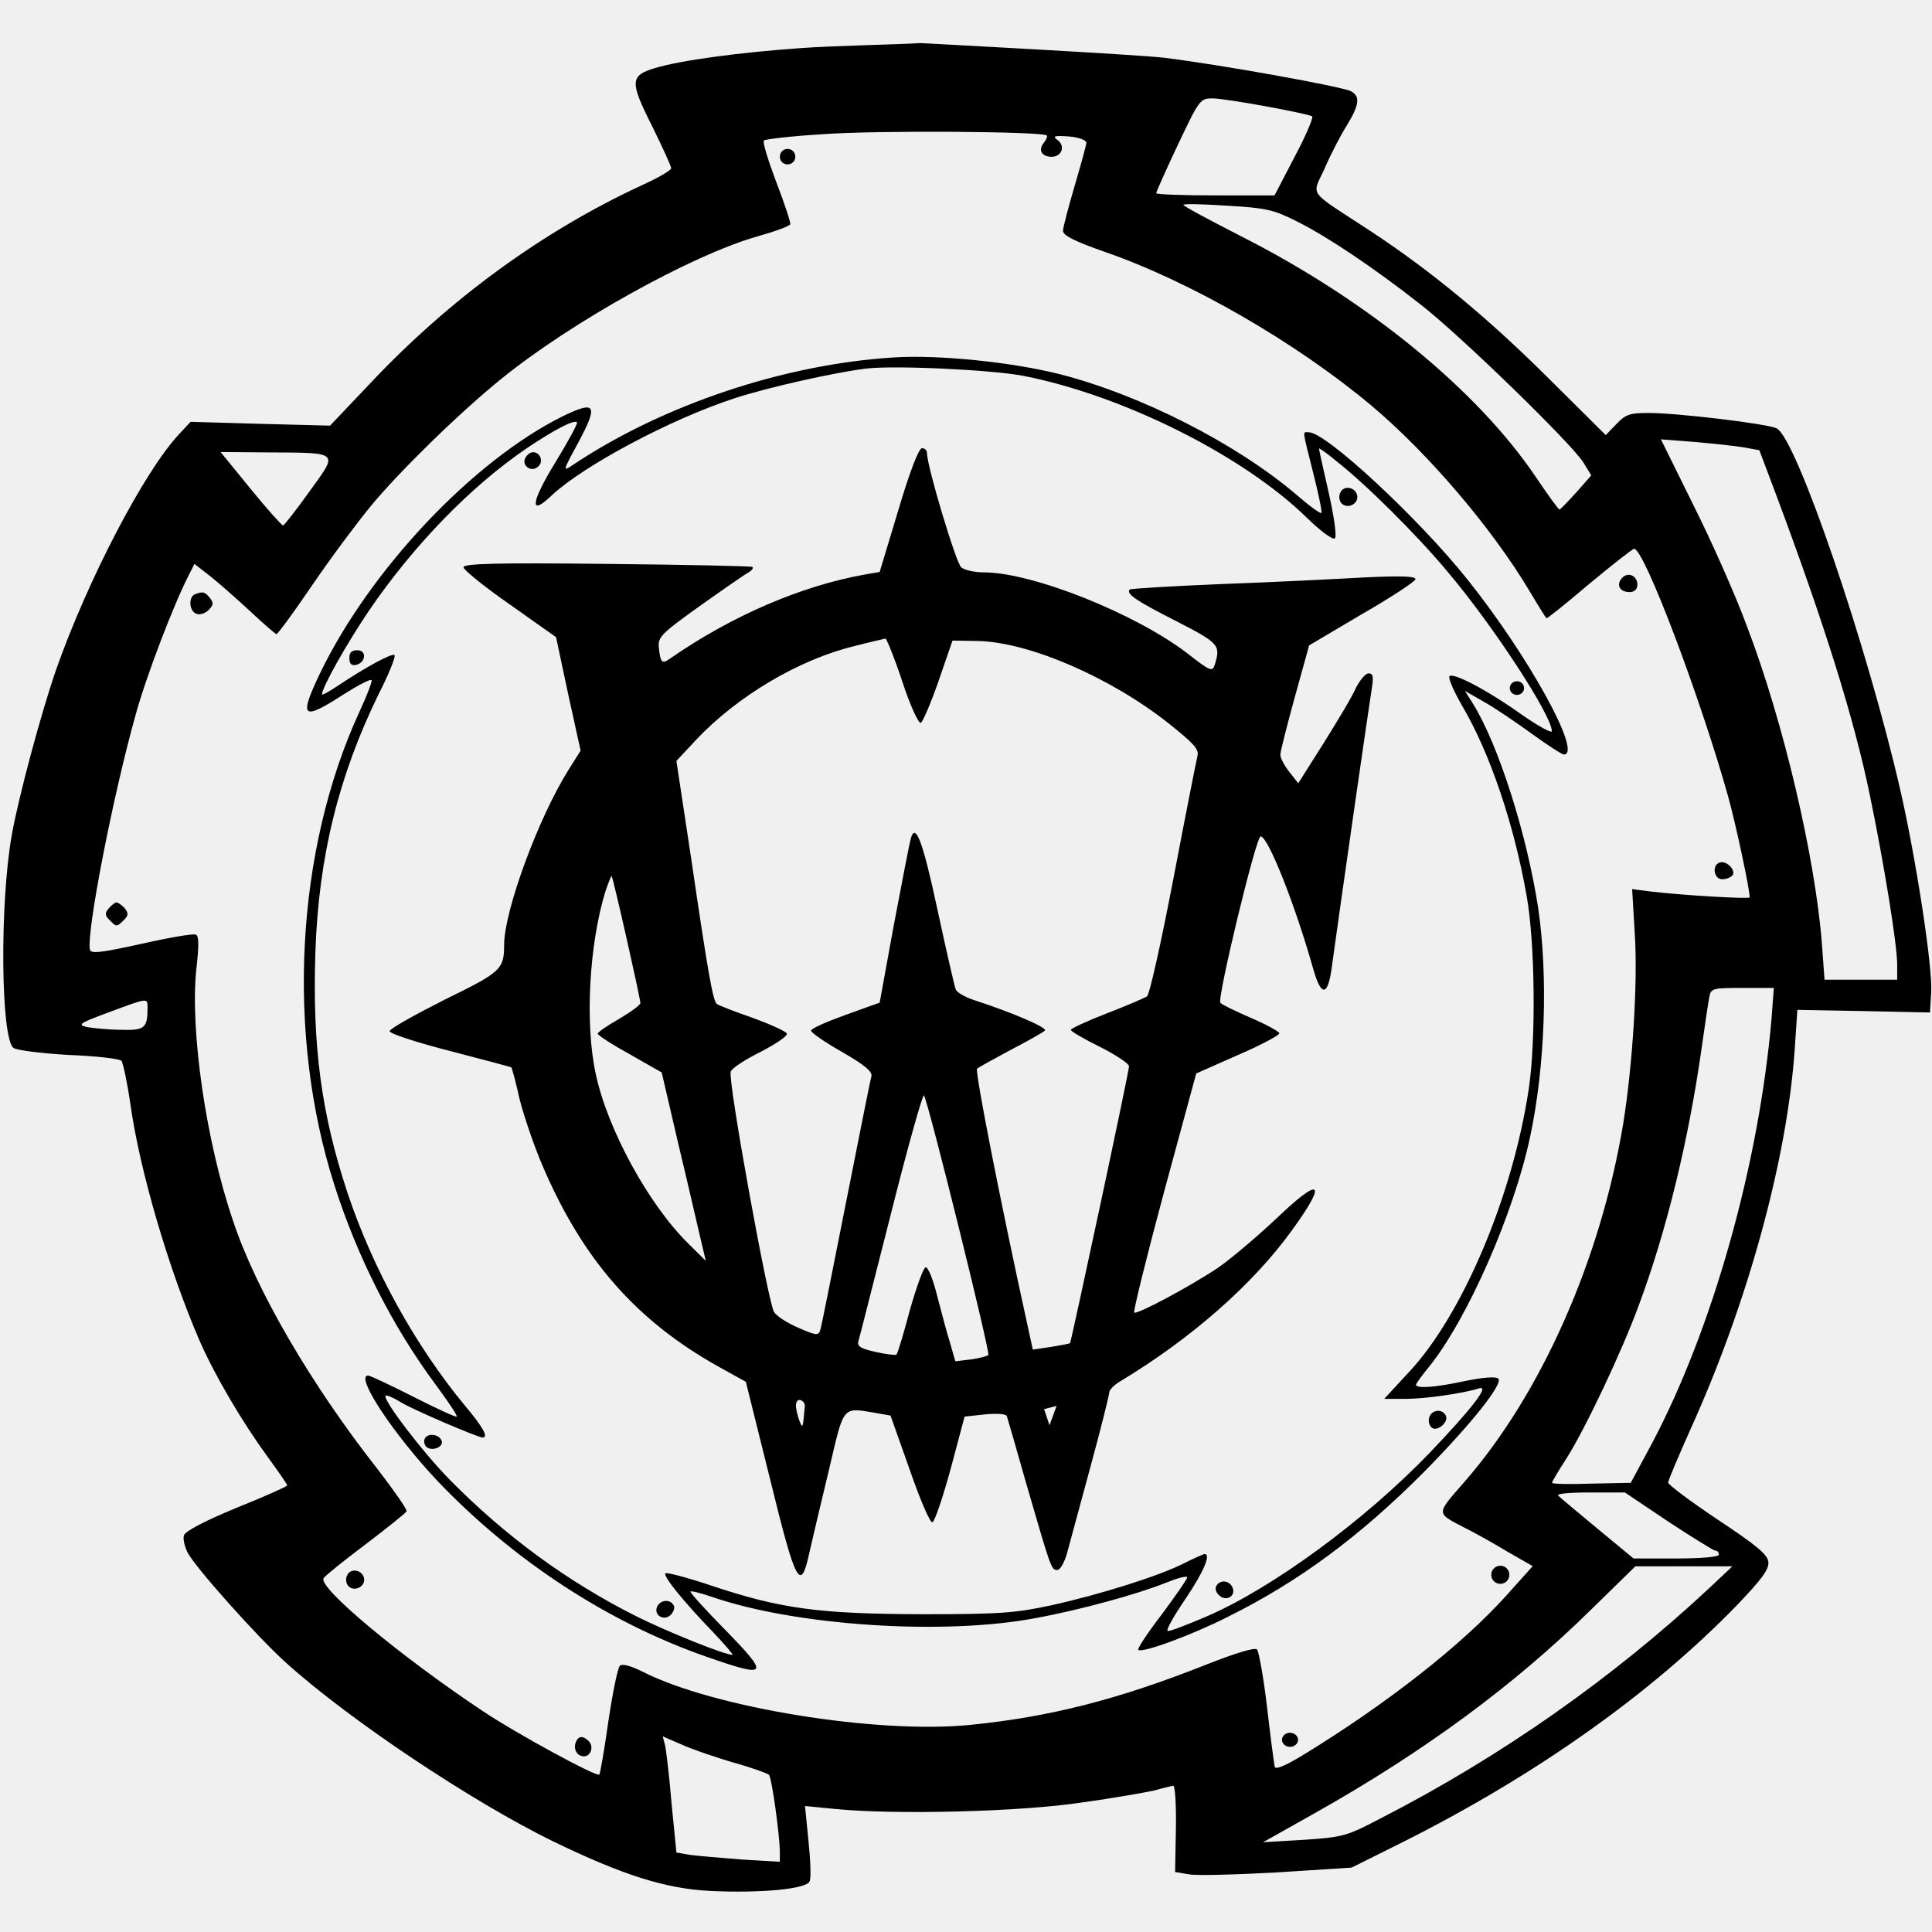
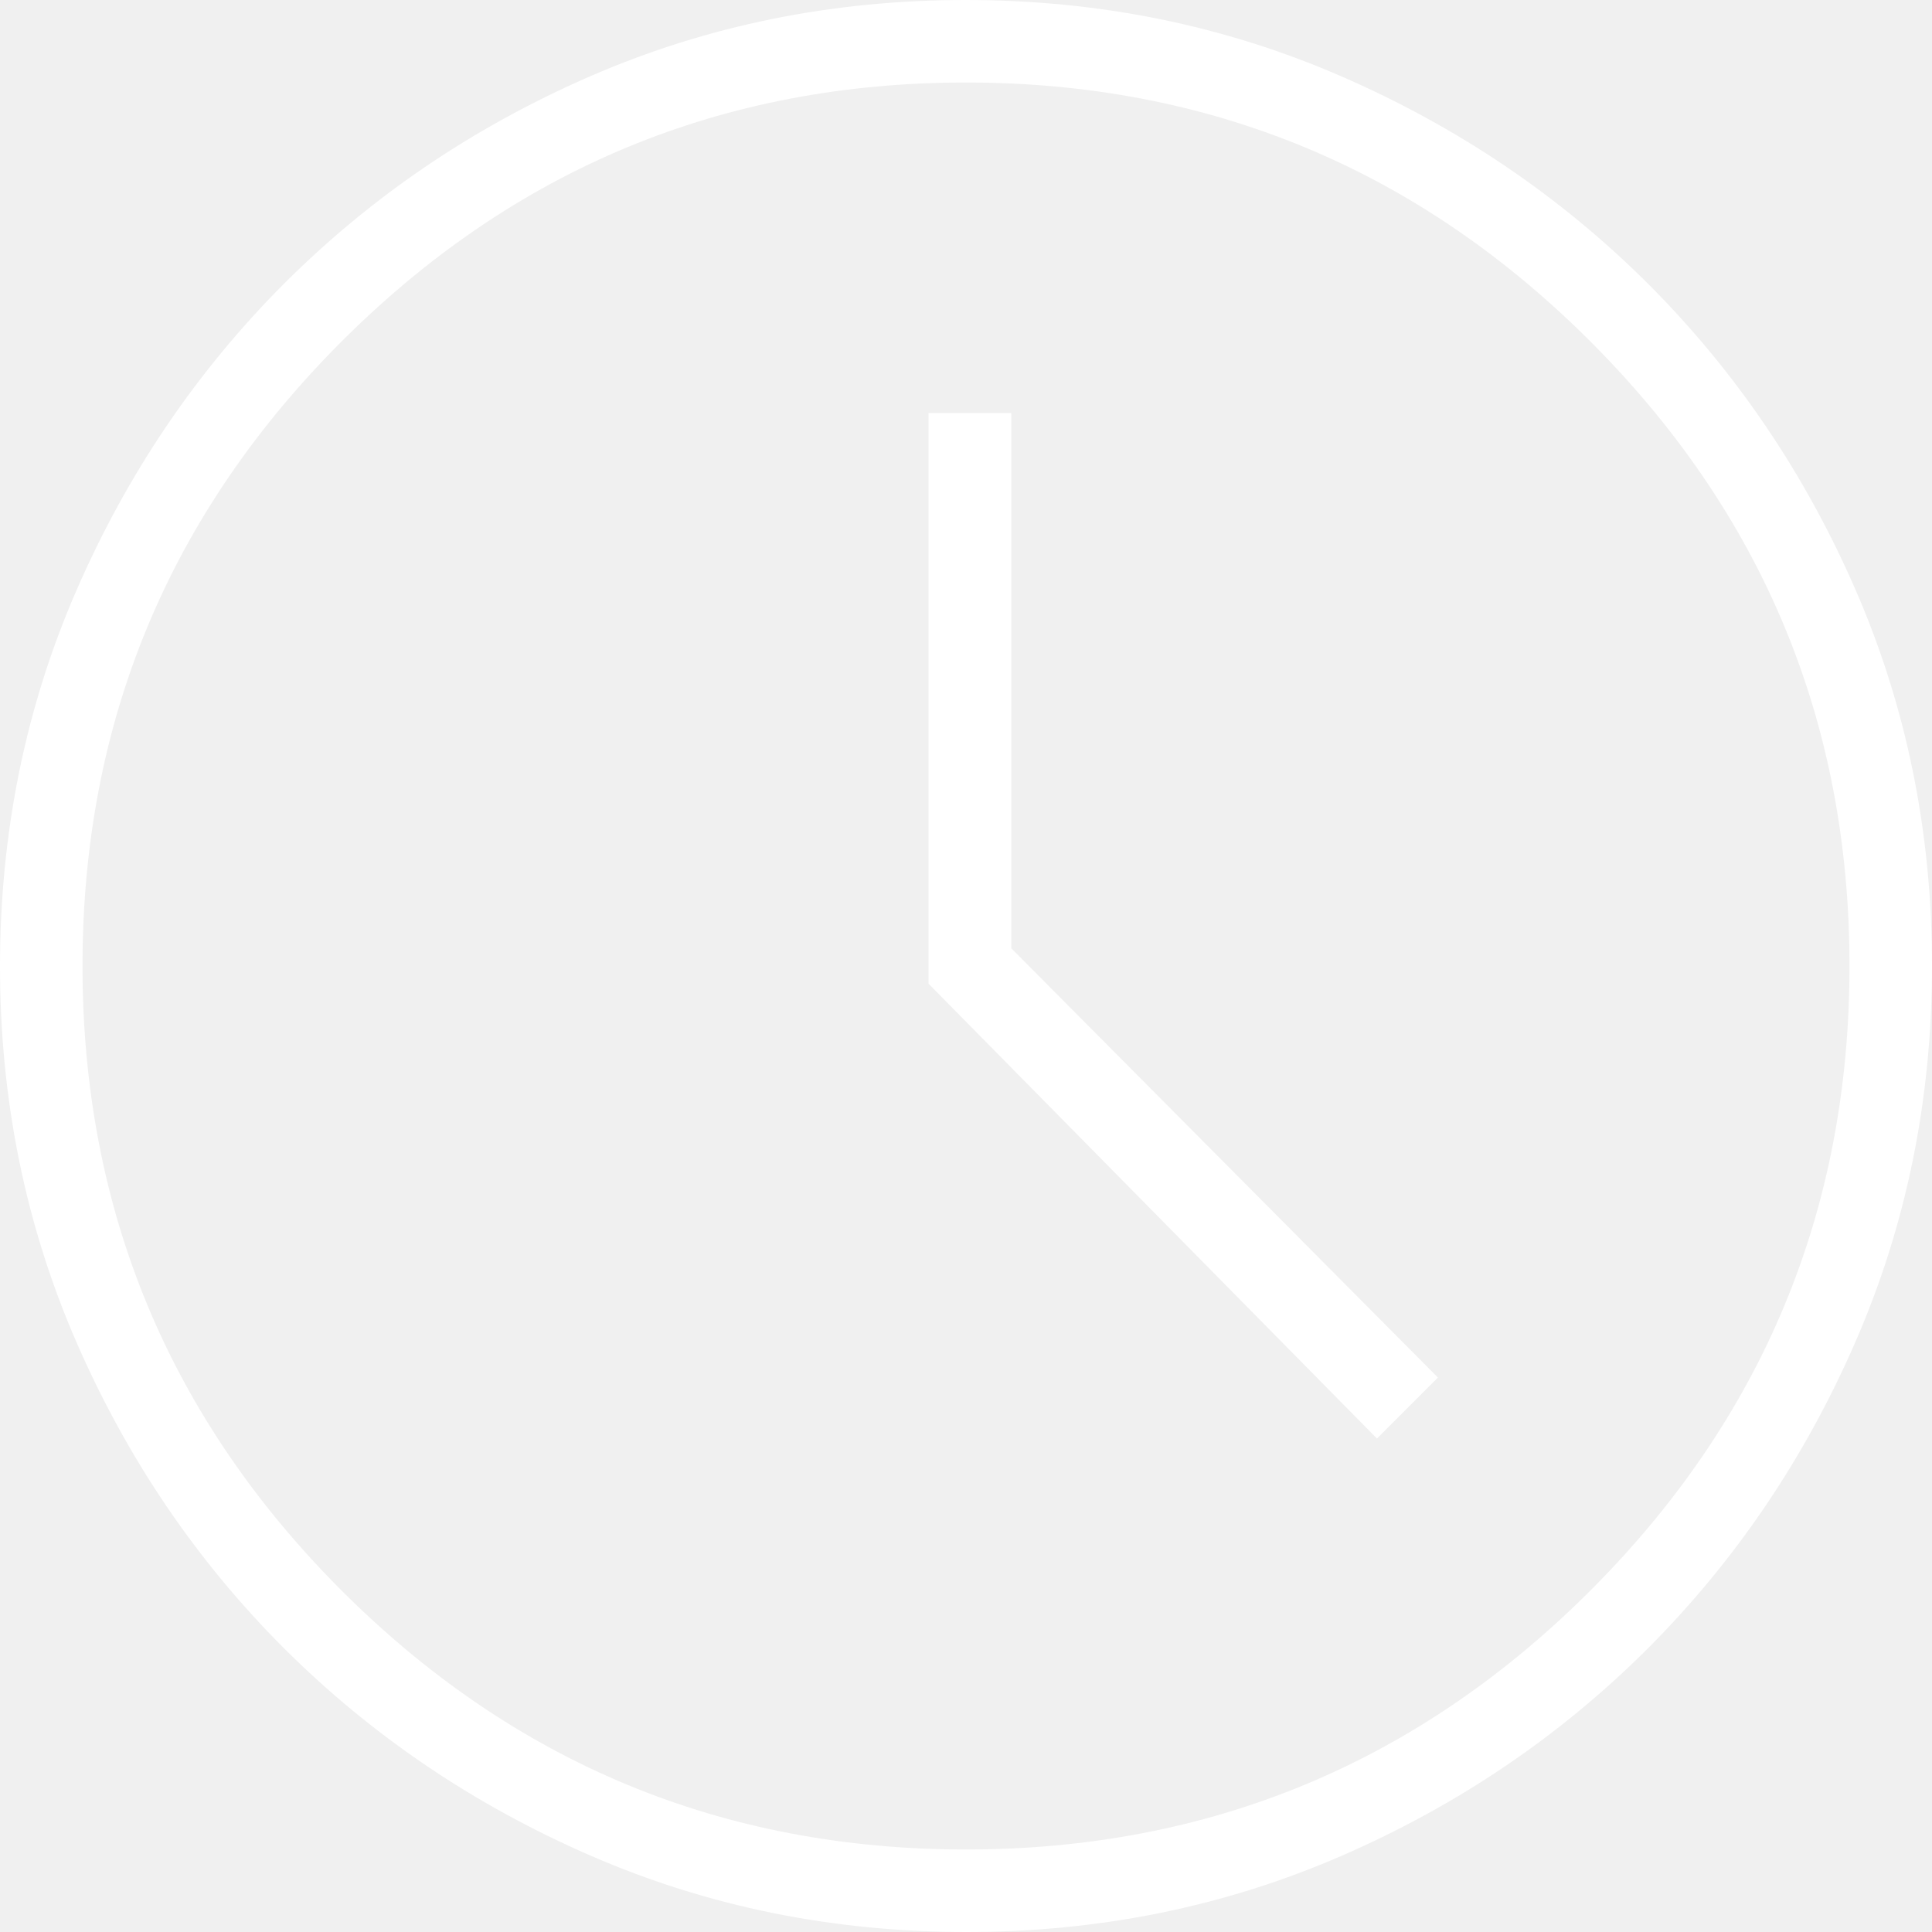
<svg xmlns="http://www.w3.org/2000/svg" version="1.2" viewBox="0 0 960 960" width="960" height="960">
-   <path fill-rule="evenodd" d="m457.3 21.4c-9.7 0.7-43.4 1.3-59.4 2.5-30.1 2.1-60 6.1-72.7 10-12.1 3.7-12.3 6.7-1.3 28.5 5.2 10.6 9.6 20.1 9.6 21.2 0 1-6.6 4.9-14.7 8.5-49.1 22.8-95 56.2-134.3 97.8l-20.5 21.6-34.7-0.9-34.6-1-5.6 6c-17.4 18.5-45.7 72.9-61.3 117.4-7.6 22-18.7 63.5-22 82.2-6 34.1-5.4 100.9 0.9 105.5 1.6 1.2 13.9 2.7 27.4 3.5 13.5 0.5 25.3 1.9 26.2 2.9 0.8 0.7 2.9 10.6 4.5 21.6 4.6 32.9 19.1 82.3 34.5 117.8 7.7 17.4 20.8 39.7 33.9 57.7 5.2 7.1 9.5 13.3 9.5 13.9 0 0.5-11.4 5.6-25.1 11.1-16 6.6-25.5 11.6-26.2 13.7-0.6 1.8 0.4 5.8 1.9 8.7 3.9 7.4 34.5 41.7 48.6 54.4 31.6 28.6 92.9 69.4 132.8 88.9 34.7 16.8 55.9 23.6 78.3 24.7 25.4 1.2 48-1 49.3-4.8 0.8-1.7 0.4-10.8-0.6-20.3l-1.7-17.1 15.4 1.5c29.3 2.9 92.2 1.4 122.4-3.3 15.5-2.1 31.5-5 35.7-5.9 4.2-1.2 8.5-2.2 9.4-2.4 1-0.1 1.6 9.3 1.4 21.3l-0.4 21.6 6.6 1.1c3.6 0.8 23.3 0.2 43.7-0.9l37.4-2.4 24.7-12.3c67.1-33.6 124.3-74.3 166.9-118.2 12.4-13 15.8-17.6 15.5-21.4-0.4-3.7-6-8.3-25.3-21.1-13.5-9-24.5-17.3-24.5-18.3 0-1.1 5.2-13.3 11.4-27.2 28.1-62.1 47.8-133.6 51.5-188.4l1.3-19.3 33 0.6 32.9 0.7 0.6-10c0.8-12.3-7.5-66.1-15.2-99.9-16.6-72.5-51.7-175.1-61.5-180.3-4.2-2.3-49.2-7.7-63.8-7.7-9.3 0-11.4 0.7-16 5.6l-5.2 5.4-27.4-27.2c-30.5-30.5-59.6-54.6-90-74.5-31.4-20.6-28.7-16.6-22.2-31 2.9-6.8 7.9-16.4 11-21.3 6.2-10.2 6.7-14.4 1.9-16.9-4.6-2.3-63.6-13-92.7-16.6-13.1-1.6-121.2-7.3-121.2-7.3zm128 50.5c-6 12.7-10.8 23.5-10.8 24.1 0 0.6 13.3 1.1 29.3 1.1h29.5l10-19.2c5.6-10.5 9.4-19.5 8.7-20.1-2.7-1.5-42.8-8.9-49.4-8.9-6.2 0-6.6 0.4-17.3 23zm-176.6-5.2c-15.4 0.9-28.6 2.5-29.1 3.1-0.8 0.7 2.1 10 6.1 20.6 4.1 10.6 7.2 20.1 7 21-0.4 1-7.9 3.7-16.8 6.2-32.4 9.3-92.3 42.6-127 70.8-20.5 16.6-50.5 45.9-64.6 63-6.6 8-19.7 25.5-28.9 39-9.3 13.7-17.4 24.7-18 24.7-0.5 0-6.3-5-12.9-11.2-6.5-6-15.4-13.9-19.8-17.4l-8.1-6.3-2.9 5.8c-7.1 13.7-20.8 49.3-26.2 68.8-11.4 40.5-24.7 109-22.8 117.1 0.4 2.1 5.6 1.5 25.5-2.9 13.7-3.1 26-5.2 27.1-4.6 1.6 0.6 1.6 5.4 0.2 17.7-3 29.9 4.7 84.5 18.2 124.2 11.3 34.4 38.9 81.8 72.3 124.2 8 10.5 14.4 19.5 14 20.5-0.4 0.8-9.4 8.1-20.4 16.4-10.8 8.1-20.3 15.8-20.8 16.8-2.9 4.6 38.3 38.9 79.2 66.1 16.4 11 56.5 32.8 57.8 31.5 0.4-0.4 2.5-12.2 4.5-26.5 2.1-14.1 4.6-26.4 5.7-27.6 1.2-1.1 5.1-0.1 11.2 2.9 35.3 18 116.7 31.1 162.7 26.5 39.5-3.9 73.5-12.6 116.3-29.5 15.6-6.2 25.2-9.1 26.4-8 0.9 1 3.3 14.1 5 28.8 1.7 14.8 3.5 28.1 3.8 29.5 0.4 1.5 5.1-0.4 13.7-5.6 42.1-25.7 79.6-55.2 101.4-79.5l13.1-14.6-13.1-7.5c-7.1-4.3-16.5-9.5-20.8-11.6-14.3-7.5-14.3-6.4 0-22.8 38.2-43.8 67.7-110.5 78.9-178.2 4.6-28.7 7.3-70.2 5.7-94.3l-1.3-22 9.4 1.2c15.8 1.9 49 3.8 49 2.9 0-4.3-6.9-36.3-10.6-49.8-13.9-49.6-41.8-123.4-46.8-123.4-0.8 0-10.8 7.9-22.4 17.5-11.4 9.7-21 17.4-21.2 17-0.4-0.4-4.3-6.6-8.5-13.7-18.7-31.3-50.5-68.5-78.5-92-37.5-31.4-90-61.7-132.6-76.4-14.8-5.2-20.6-8.1-20.6-10.4 0-1.7 2.7-11.8 5.8-22.4 3.1-10.6 5.8-20.2 5.8-21.4 0-1.3-3.9-2.7-8.7-3.1-7.3-0.5-8.3-0.2-5.6 1.8 4 2.9 2.1 8.3-2.9 8.3-5 0-6.9-3.3-3.9-7 1.2-1.5 2-3.3 1.4-3.6-1.9-2-85.4-2.6-111.4-0.6zm-17.4 15c-2.1 0-3.8-1.7-3.8-3.8 0-2.2 1.7-3.9 3.8-3.9 2.2 0 3.9 1.7 3.9 3.9 0 2.1-1.7 3.8-3.9 3.8zm196.7 20.1c0 0.6 12.9 7.5 28.7 15.6 62.8 31.8 117.6 76.6 146.7 120 5.8 8.6 11 15.8 11.5 15.8 0.6-0.2 4.3-4.1 8.5-8.7l7.3-8.3-4-6.5c-5.8-9.3-61.7-63.7-81.2-78.7-22.9-18-46.2-33.6-61.3-41.1-11.5-5.8-15.4-6.6-34.7-7.7-11.7-0.8-21.5-1-21.5-0.4zm-143.7 75.8c-54.3 3.3-114.9 23.5-159.6 53.4-5.2 3.5-5.2 3.3 2.7-11.2 10-18.7 8.7-21-7.9-12.9-44.7 22.2-96 76.6-120.7 128.1-10.4 21.9-8.6 23.3 12 10 7.3-4.6 13.5-7.9 13.9-7 0.2 0.8-2.5 8-6.2 15.9-31.6 68.8-36.4 159.9-12.3 235.1 11.3 35.5 28.9 70.2 49.9 98.5 6.4 8.7 11.4 16 10.8 16.4-0.4 0.4-10-4-21.4-9.8-11.4-5.8-21.6-10.6-22.6-10.6-6.7 0 12.4 28.9 34.5 52.4 37.8 39.6 84.7 70.2 133.3 87.2 31.4 11 32.1 9.7 8.8-14.1-9-9.2-16.4-17.3-16.4-18.1 0-0.6 5 0.6 11 2.7 41.7 14.3 115.1 19.1 160.6 10.4 22-4 50.5-11.9 64-17.3 6.2-2.5 11.2-3.9 11.2-2.9 0 0.9-5.8 9.2-12.7 18.5-7 9.1-12.2 17-11.6 17.5 1.7 1.8 26.6-7.3 44.5-16.4 35.3-17.5 65.8-40.1 97.8-72.3 23.7-24.1 39.1-43.6 36.6-46.1-1.2-1.1-7.7-0.6-16.4 1.2-15.2 3.3-24.5 3.8-24.5 1.9 0-0.6 2.9-4.6 6.6-9.1 18.9-23.5 42-75.9 50.1-114.1 7.5-35.1 9-79.9 4-113.8-5.6-36.5-19.6-80.7-32.3-101.3l-4.1-6.5 9.4 5.4c5.4 3 16 10.2 24 16 7.7 5.6 14.8 10.2 15.8 10.2 9.4 0-17.6-49-47.8-86.8-24.3-30.5-70.4-73.3-78.9-73.3-3.3 0-3.5-2.3 2.1 20.1 2.7 10.6 4.5 19.4 4.1 20-0.6 0.4-6-3.5-12.2-8.9-29.7-25.4-77.3-49.7-117.9-60.1-23.9-6-60.2-9.7-82.2-8.3zm-14.4 5.6c-16.4 2.1-48.6 9.4-64.6 14.6-32 10.4-75.4 33.6-91.2 48.4-11.2 10.8-10.4 3.5 1.9-16.5 6.4-10.5 11.2-19.3 10.7-19.9-1.4-1.4-11.4 3.8-24.9 12.9-27.6 18.7-56.3 48.2-78.5 80.8-10.4 15.3-23.3 38-23.3 41.5 0 0.6 3.7-1.4 8.1-4.4 13.9-9.3 26.8-16.2 27.9-15.1 0.8 0.6-2.8 9.5-7.9 19.5-19.8 40.5-29.8 80.6-31.4 128.4-1.5 46.3 2.9 79.9 16 119.4 12.6 37.8 33.8 76 58.2 105.5 9.1 10.8 12 16 8.9 16-2.3 0-35.1-14-40.9-17.7-3.4-2.1-6.7-3.5-7.3-3.1-1.7 1.7 18.3 28 32.2 42.1 27.4 27.7 57.8 50.1 92.3 67.5 15.9 7.9 44 19.2 47.9 19.2 0.5 0-3.7-5-9.5-11.1-14.8-15.3-24.9-27.8-23.9-29.4 0.4-0.7 10.6 2 22.6 6 34.7 11.6 53.4 14.1 104.6 14.3 39.2 0 46.7-0.6 64.4-4.4 24.5-5.4 54-14.7 66.1-20.9 5-2.5 9.7-4.6 10.3-4.6 3.2 0-0.4 8.7-9.5 22.2-5.8 8.5-9.8 15.6-8.9 16 0.8 0.4 9.3-2.9 18.9-7 33.2-14.2 79.3-48.2 111.3-81.5 20.8-21.8 29.8-33.4 24.8-32.1-8.6 2.7-27.3 5.3-37 5.3h-10.4l12.2-13.2c26.6-28.3 51.8-87.7 59.7-141.3 3.5-23.8 3.1-72-1.1-95.3-6.2-35.5-18.2-71-31.9-94.3-4.2-7.2-7.1-13.9-6.5-14.9 1.3-2.3 18.3 6.4 35.8 18.9 8.3 5.8 15.1 9.5 15.1 8.3 0-7.7-28.9-52.1-51.7-79.1-15.6-18.7-41-43.9-55.9-55.5-4.4-3.7-8.1-6.2-8.1-5.8 0 0.4 2.1 10.2 4.8 21.8 2.7 12.1 4.1 21.8 3.1 22.8-0.9 0.9-6.9-3.3-14-10.3-31.5-30.8-91.2-60.7-140.6-70.4-15.8-3.1-65.1-5.4-78.8-3.6zm411.5 67.7c8.9 17.7 21.1 45.1 26.8 60.7 18 47.1 33.8 114.6 37.1 157.4l1.3 17.8h17.9 18.2v-7.4c0-10.2-6.6-50.5-13.5-83.9-7.9-38.6-23-86.4-46.7-149.8l-8.3-22-7.7-1.4c-4.2-0.7-15.2-1.9-24.5-2.7l-16.7-1.3zm-395 2.5l-9.3 30.8-6.9 1.2c-31.8 5.6-66.3 20.4-97.2 41.8-4 2.9-4.8 2.2-5.6-5.2-0.6-5.4 0.8-6.9 20.5-21 11.7-8.3 22.5-15.8 24.1-16.6 1.5-0.9 2.5-2.1 1.9-2.7-0.6-0.4-33-1.1-72.3-1.5-54.9-0.6-71.3-0.2-71.3 1.7 0 1.2 10.4 9.7 23.1 18.5l22.9 16.2 6 28.2 6.2 28.2-5.8 9.2c-15.2 24.1-32 70-32.2 87 0 12.5-1.3 13.7-29.7 27.6-14.8 7.5-27.2 14.4-27.2 15.6 0 1.2 13.5 5.6 29.9 9.8 16.6 4.3 30.3 8 30.5 8.1 0.4 0.2 2.3 7.4 4.2 15.9 2.1 8.4 7.2 23.3 11.4 33.1 20 46.7 46.5 76.8 87.1 99.6l13.9 7.7 12 48.2c12.9 52.6 15.2 56.9 19.6 36.6 1.4-6.3 5.8-24.8 9.7-41 7.7-32.8 6.3-31.1 23.9-28.2l6.7 1.2 9.5 26.8c5.4 15.6 10.2 26.6 11.3 26.2 1.2-0.4 5.2-12.4 9.1-26.6l6.9-25.9 10.2-1.1c6.2-0.6 10.5-0.2 10.8 0.9 0.4 1.2 4.7 16 9.5 33 12.5 43 12.5 43.4 15.6 43.4 1.4 0 3.5-3.7 4.8-8.3 1.2-4.4 6.4-23.7 11.6-42.8 5.2-19.1 9.4-35.9 9.4-37.2 0-1.2 2.5-3.7 5.4-5.4 35.5-21.4 66.2-48.4 85.6-75.4 17.6-24.3 14.1-26.7-8.1-5.4-10 9.4-23.1 20.4-29.1 24.5-14.8 9.8-40.3 23.3-41.4 22.1-0.6-0.5 6.1-27.5 14.8-59.9l16-58.9 20.8-9.2c11.6-5 20.7-9.9 20.5-10.8-0.4-1-6.8-4.5-14.1-7.6-7.3-3.2-14.3-6.5-15.2-7.5-1.8-1.7 17.7-82.7 20-82.7 3.7 0 17.2 34.1 26.2 66.1 3.9 13.7 7.2 13.3 9.1-0.7 4-29.3 18.9-132.9 20-139.3 0.8-5.6 0.6-7.1-1.7-7.1-1.5 0-4.2 3.3-6.2 7.1-1.7 4.1-9 16.2-16 27.4l-12.7 20.1-4.4-5.6c-2.5-3.1-4.5-7-4.5-8.5 0-1.8 3.3-14.5 7.2-28.8l7.1-25.6 26-15.4c14.5-8.3 26.4-16.2 26.8-17.4 0.6-1.5-6.1-1.9-25-1-14.1 0.8-46.1 2.4-71 3.3-24.8 1-45.5 2.3-45.9 2.7-2.1 2.1 3.1 5.6 22.8 15.6 21.4 11 22.4 12 19.5 21.5-1.2 4-2 3.8-13.9-5.5-26-19.8-76.9-40.1-101-40.1-4.5 0-9.5-1.1-11.2-2.5-2.5-2.1-17-50.1-17-56.9 0-1.3-1.1-2.3-2.5-2.3-1.5 0-6 11.4-11.7 30.7zm-321.8-10.4c8.1 10 15.5 18.1 16 18.1 0.6 0 6.6-7.7 13.1-16.8 14.5-20 15.5-19.3-20.4-19.5l-23.7-0.2zm136.3-15.2c-1.6 3.9 3.3 6.9 6.3 4.2 3.1-2.3 1.4-7.3-2.3-7.3-1.5 0-3.2 1.4-4 3.1zm405 17.2c-0.8 1.7-0.4 4 0.8 5.2 2.9 2.9 8.4 0.2 7.7-3.9-0.8-4.4-7-5.4-8.5-1.3zm139.9 42.4c-2.8 3.3-0.9 6.8 3.9 6.8 2.5 0 3.9-1.4 3.9-3.7 0-4.6-4.9-6.6-7.8-3.1zm-709 7.9c-3.2 1.4-2.9 8.3 0.8 9.7 1.5 0.7 4.4-0.2 6-1.8 2.5-2.7 2.7-3.6 0.6-6.2-2.5-3-3.3-3.2-7.4-1.7zm327.9 25.7c-27.7 6.7-58.2 24.8-78.8 46.6l-9.8 10.5 7.3 48.2c8.3 56.7 10.8 70.6 12.7 72.5 1 0.8 8.9 3.8 17.7 6.9 9.1 3.3 16.8 6.8 17.2 7.9 0.4 1.2-5.6 5.2-13.1 9.1-7.5 3.7-14.3 8.1-14.8 9.8-1.6 3.9 18.5 114.4 21.5 119.4 1.4 2.2 6.8 5.6 12.2 7.9 8.9 3.9 10 3.9 10.8 1 0.6-1.7 6.2-30.1 12.7-62.9 6.6-33 12.1-61.3 12.7-63 0.6-2.4-3.2-5.6-14.6-12.2-8.5-4.8-15.4-9.6-15.4-10.6 0-1 7.7-4.4 16.9-7.7l17.2-6.2 7.1-38.9c4.1-21.5 7.7-40.4 8.3-42.3 2.3-8.9 6 0.8 13.3 34.9 4.4 20.5 8.5 38.2 9.1 39.8 0.5 1.3 4.4 3.6 8.4 5 19.5 6.3 37.4 14 35.9 15.4-0.8 0.8-8.5 5.2-17 9.6-8.4 4.5-16 8.7-16.7 9.3-1.2 1.2 12.1 68.5 24.6 125.4l3.1 14.2 8.9-1.3c5-0.8 9.2-1.6 9.6-1.9 0.6-0.8 29.3-134.7 29.3-137.6 0-1.3-6.5-5.6-14.4-9.6-7.9-3.9-14.5-7.7-14.5-8.5 0-0.6 8.1-4.4 17.7-8.1 9.9-3.8 18.9-7.7 20.1-8.5 1.3-0.7 7.1-27 13.1-58.2 6-31.5 11.4-58.8 12-61.2 0.9-3.4-1.8-6.3-14.5-16.4-28.7-22.7-69.2-40.3-94.7-40.8l-12.5-0.2-6.9 20c-3.9 11.2-7.9 20.5-8.9 20.9-1.1 0.3-5.4-8.9-9.2-20.7-3.9-11.8-7.8-21.2-8.3-21.2-0.8 0.2-7.6 1.7-15.3 3.7zm-251.1 5.9c0 2.9 0.9 3.9 3.2 3.5 5-1 5.6-7.3 0.8-7.3-2.9 0-4 1.1-4 3.8zm580.2 18.4c-2 0-3.6-1.5-3.6-3.4 0-1.9 1.6-3.4 3.6-3.4 1.9 0 3.5 1.5 3.5 3.4 0 1.9-1.6 3.4-3.5 3.4zm100.6 83.3c-3.8 1.3-2.9 8.3 1.4 8.3 2.1 0 4.4-1 5.2-2.1 1.5-2.7-3.3-7.4-6.6-6.2zm-553.6 14.4c-8.1 26.5-10.2 65.6-4.8 90.5 5.8 27.6 26.4 65.2 46.1 84.5l8.6 8.5-2.7-11.4c-1.5-6.4-6.3-27.4-11-46.9l-8.2-35.3-15.8-9c-8.9-4.9-16-9.5-16-10.3 0-0.7 4.8-4 10.6-7.3 5.9-3.5 10.6-6.9 10.6-7.9 0-2.3-13.5-62.3-14.3-63.1-0.2-0.2-1.6 3.3-3.1 7.7zm-246.7 8.3c-2.2 2.5-2 3.7 0.7 6.2 2.9 3.1 3.3 3.1 6.4 0 2.7-2.5 2.7-3.7 0.8-6.2-1.4-1.5-3.3-2.9-4.1-2.9-0.8 0-2.5 1.4-3.8 2.9zm795.3 43.8c-0.5 2.5-2.3 14.3-4 26.6-6.4 44.8-17.2 89.7-31.1 126.9-8.4 23-26.7 61.6-36 76.2-3.9 6-7.1 11.4-7.1 12 0 0.6 8.8 0.8 19.6 0.4l19.5-0.4 10.4-19.3c30.3-57.1 53.4-139.3 59.6-211.8l1.1-14.8h-15.6c-14.4 0-15.6 0.2-16.4 4.2zm-795.3 7.9c-15.1 5.6-15.8 6.2-10.6 7.4 3.2 0.5 10.8 1.3 16.7 1.3 11.6 0.4 13.1-1 13.1-10.4 0-5.6 1-5.8-19.2 1.7zm388.6 100.1c-8.5 33.2-15.6 61.7-16.2 63.5-0.6 2.5 1.5 3.6 8.7 5.2 5 1.1 9.6 1.7 10.2 1.3 0.6-0.3 3.6-10.4 6.7-22.1 3.3-11.6 6.8-21.3 7.9-21.3 1.2 0 3.7 6.2 5.6 13.9 2 7.7 4.8 18.4 6.4 23.4l2.7 9.4 7.7-0.9c4.2-0.6 8.1-1.6 8.7-2.2 1.1-1.1-30.1-126.9-32-129-0.6-0.8-8.1 25.8-16.4 58.8zm-47.2 95.3c0 1.9 0.9 5.4 1.7 7.5 1.7 4.1 1.7 4.3 2.7-7.1 0.2-1.2-0.8-2.7-2.1-3.1-1.4-0.4-2.3 0.8-2.3 2.7zm314.8 5.6c-0.8 1.7-0.2 4 0.9 5.2 2.7 2.7 9.1-2.7 7.1-6-1.9-3.3-6.7-2.7-8 0.8zm-499.1 10.6c-0.8 1.2-0.4 3.1 0.5 4.2 2.7 2.6 8.7 0.4 7.8-2.8-1.2-3.3-6.6-4.1-8.3-1.4zm563.1 28.6c0.9 0.9 9.8 8.4 19.4 16.3l18 14.9h21.2c12.9 0 21.2-0.8 21.2-1.9 0-1.2-0.8-2-1.8-2-0.7 0-11.3-6.5-23.3-14.4l-21.6-14.5h-17.5c-10.2 0-16.8 0.6-15.6 1.6zm16.1 56.8c-37.7 37.1-82.3 70.1-137 100.9l-25.8 14.5 20.2-1.2c19.3-1.3 21.2-1.7 38.5-10.8 59.6-30.6 115.5-69.8 163.9-115.1l10.6-10h-24.1-24.1zm-618-17c-0.8 1.7-0.4 4 0.8 5.2 2.9 2.9 8.4 0.2 7.7-3.9-0.8-4.4-7-5.4-8.5-1.3zm432 5c-0.8 1.2-0.2 3.3 1.3 4.6 3.3 3.5 8.5 0.6 6.8-3.6-1.4-3.7-6.2-4.3-8.1-1zm-278 10.6c-1.5 4.2 3.7 7.1 7 3.7 1.3-1.4 2.1-3.5 1.3-4.7-1.9-3.2-6.7-2.7-8.3 1zm-40.3 67.1c-1.3 3.5 0.6 7 4.1 7 3.4 0 5-4.9 2.3-7.6q-4.4-4.2-6.4 0.6zm44.4 1.6c0.5 2.3 2.1 15.4 3.2 28.9l2.4 24.3 6.9 1.2c3.8 0.5 15.4 1.5 25.8 2.3l18.7 1.1v-4.8c0-7.9-4-37-5.4-38.4-0.7-0.7-8.6-3.6-17.7-6.1-9.1-2.7-20.6-6.6-25.6-8.9l-9.5-4.1zm188.3-167.1l6.2-1.6-3.5 9.6z" />
-   <path fill-rule="evenodd" d="m641 868c-2.2 0-4-1.6-4-3.5 0-1.9 1.8-3.5 4-3.5 2.2 0 4 1.6 4 3.5 0 1.9-1.8 3.5-4 3.5z" />
-   <path fill-rule="evenodd" d="m745.5 787c-2.5 0-4.5-2-4.5-4.5 0-2.5 2-4.5 4.5-4.5 2.5 0 4.5 2 4.5 4.5 0 2.5-2 4.5-4.5 4.5z" />
+   <path fill="#fff" d="m480.2 960q-99.3 0-186.4-37.8-87.1-37.8-152.7-103.2-65.5-65.5-103.3-152.5-37.8-87.1-37.8-186.3 0-99.3 37.8-186.4 37.8-87.1 103.2-152.7 65.5-65.5 152.5-103.3 87.1-37.8 186.3-37.8 99.3 0 186.4 37.8 87.1 37.8 152.7 103.2 65.5 65.5 103.3 152.5 37.8 87.1 37.8 186.3 0 99.3-37.8 186.4-37.8 87.1-103.2 152.7-65.5 65.5-152.5 103.3-87.1 37.8-186.3 37.8zm-0.2-41q181.5 0 310.3-128.7 128.7-128.8 128.7-310.3 0-181.5-128.7-310.3-128.8-128.7-310.3-128.7-181.5 0-310.3 128.7-128.7 128.8-128.7 310.3 0 181.5 128.7 310.3 128.8 128.7 310.3 128.7zm204.2-204.2l30.3-30.3-212-213.3v-266h-41.1v283.6z" />
</svg>
